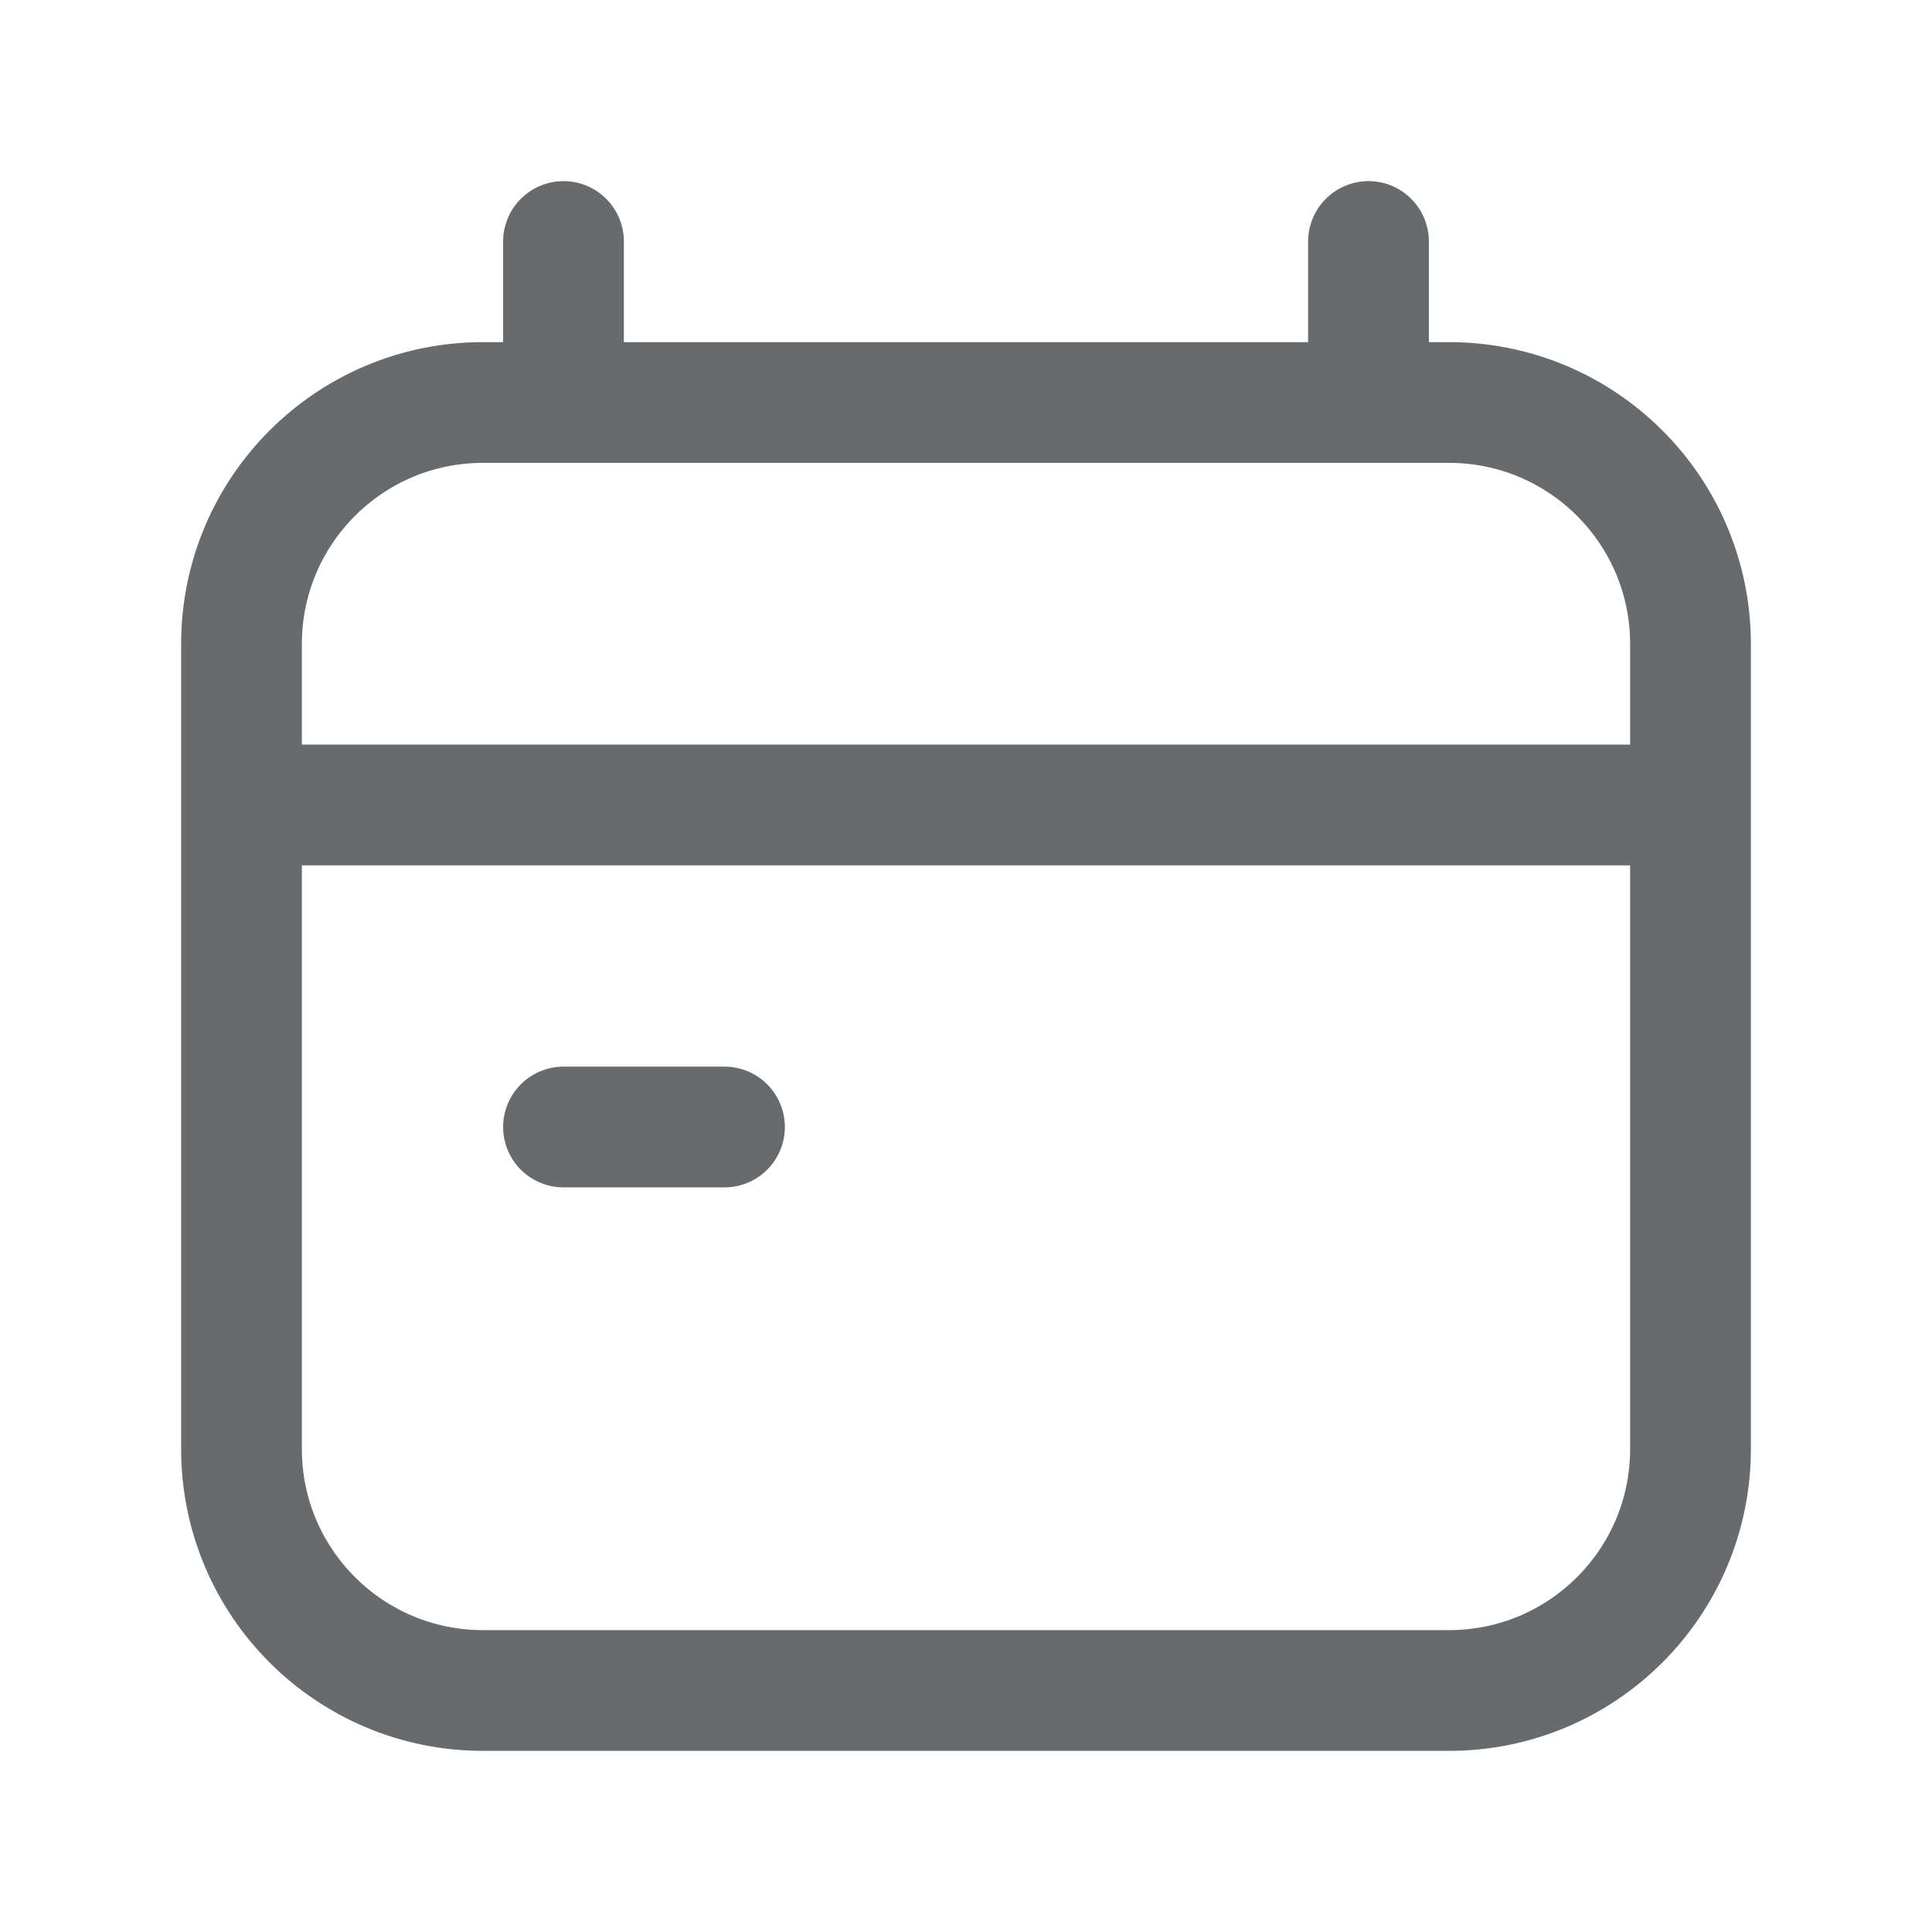
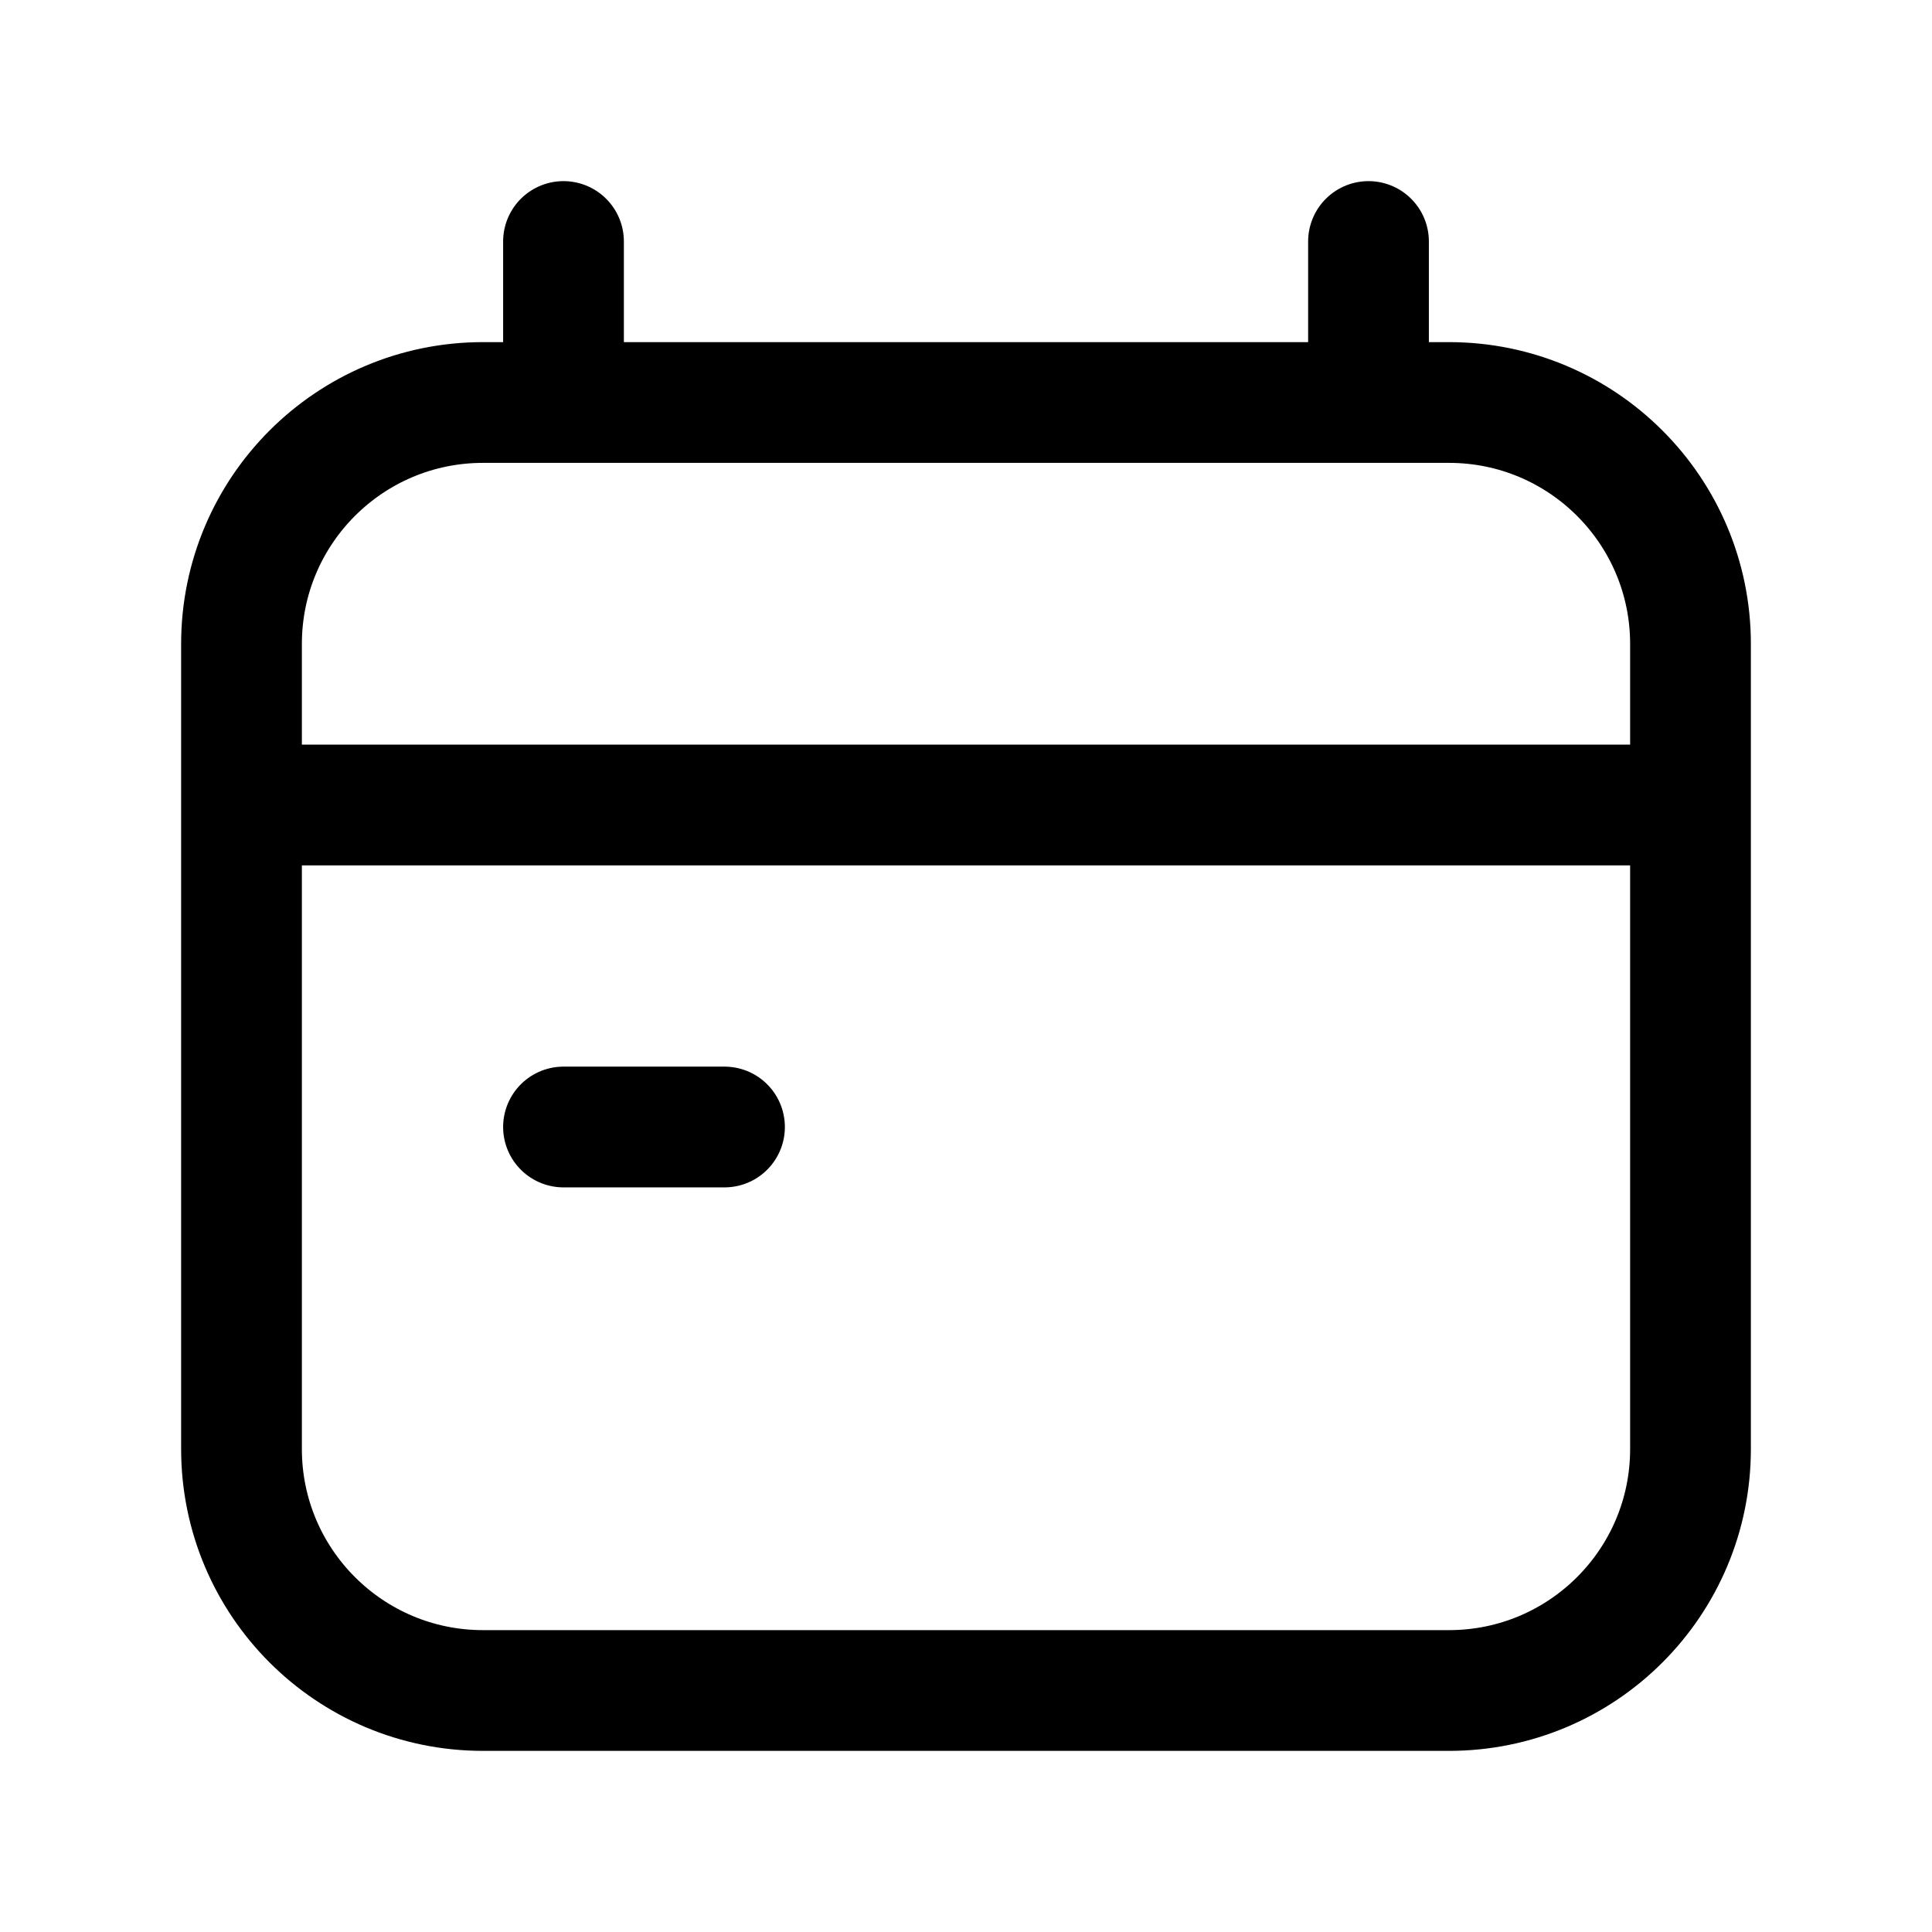
<svg xmlns="http://www.w3.org/2000/svg" width="24" height="24" viewBox="0 0 24 24" fill="none">
-   <path d="M7 5H6C4.343 5 3 6.343 3 8V10M7 5V3M7 5H17M17 5H18C19.657 5 21 6.343 21 8V10M17 5V3M3 10V18C3 19.657 4.343 21 6 21H18C19.657 21 21 19.657 21 18V10M3 10H21M7 14H9" stroke="#686B6E" stroke-width="1.5" stroke-linecap="round" />
+   <path d="M7 5H6C4.343 5 3 6.343 3 8V10M7 5V3M7 5H17M17 5H18C19.657 5 21 6.343 21 8V10M17 5V3M3 10V18C3 19.657 4.343 21 6 21H18C19.657 21 21 19.657 21 18V10M3 10H21M7 14H9" stroke="currentColor" stroke-width="1.5" stroke-linecap="round" />
</svg>
